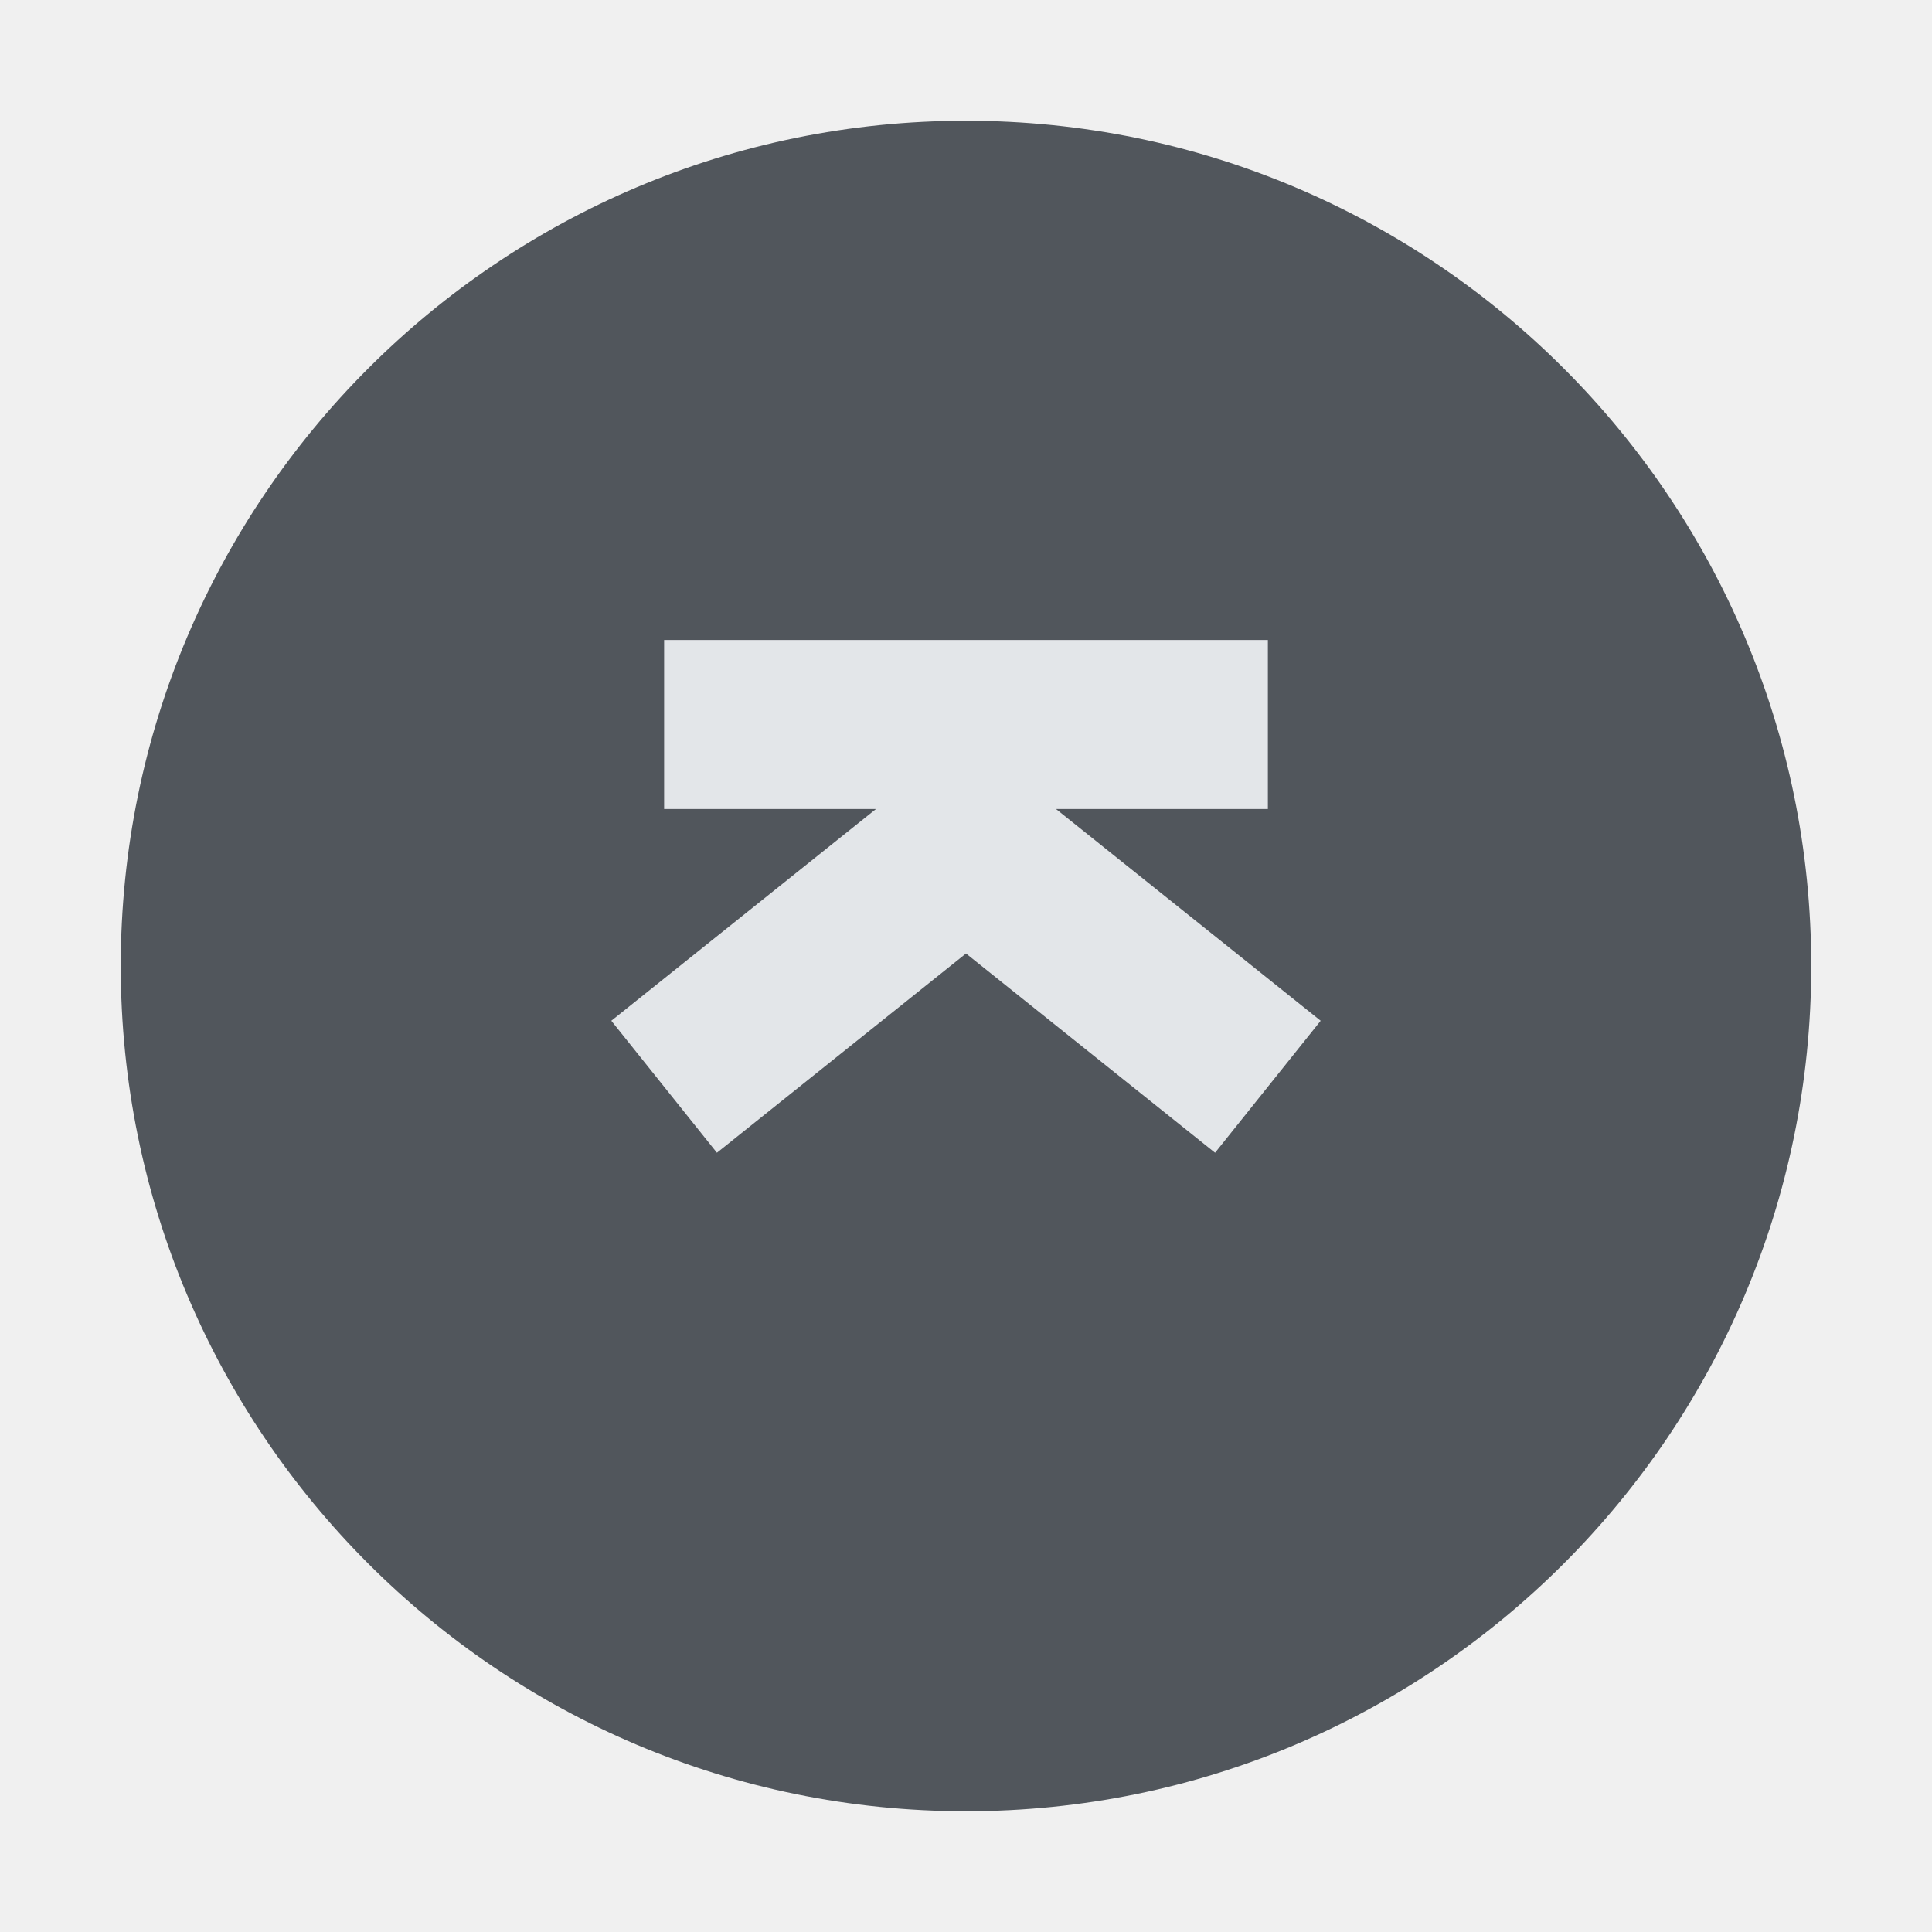
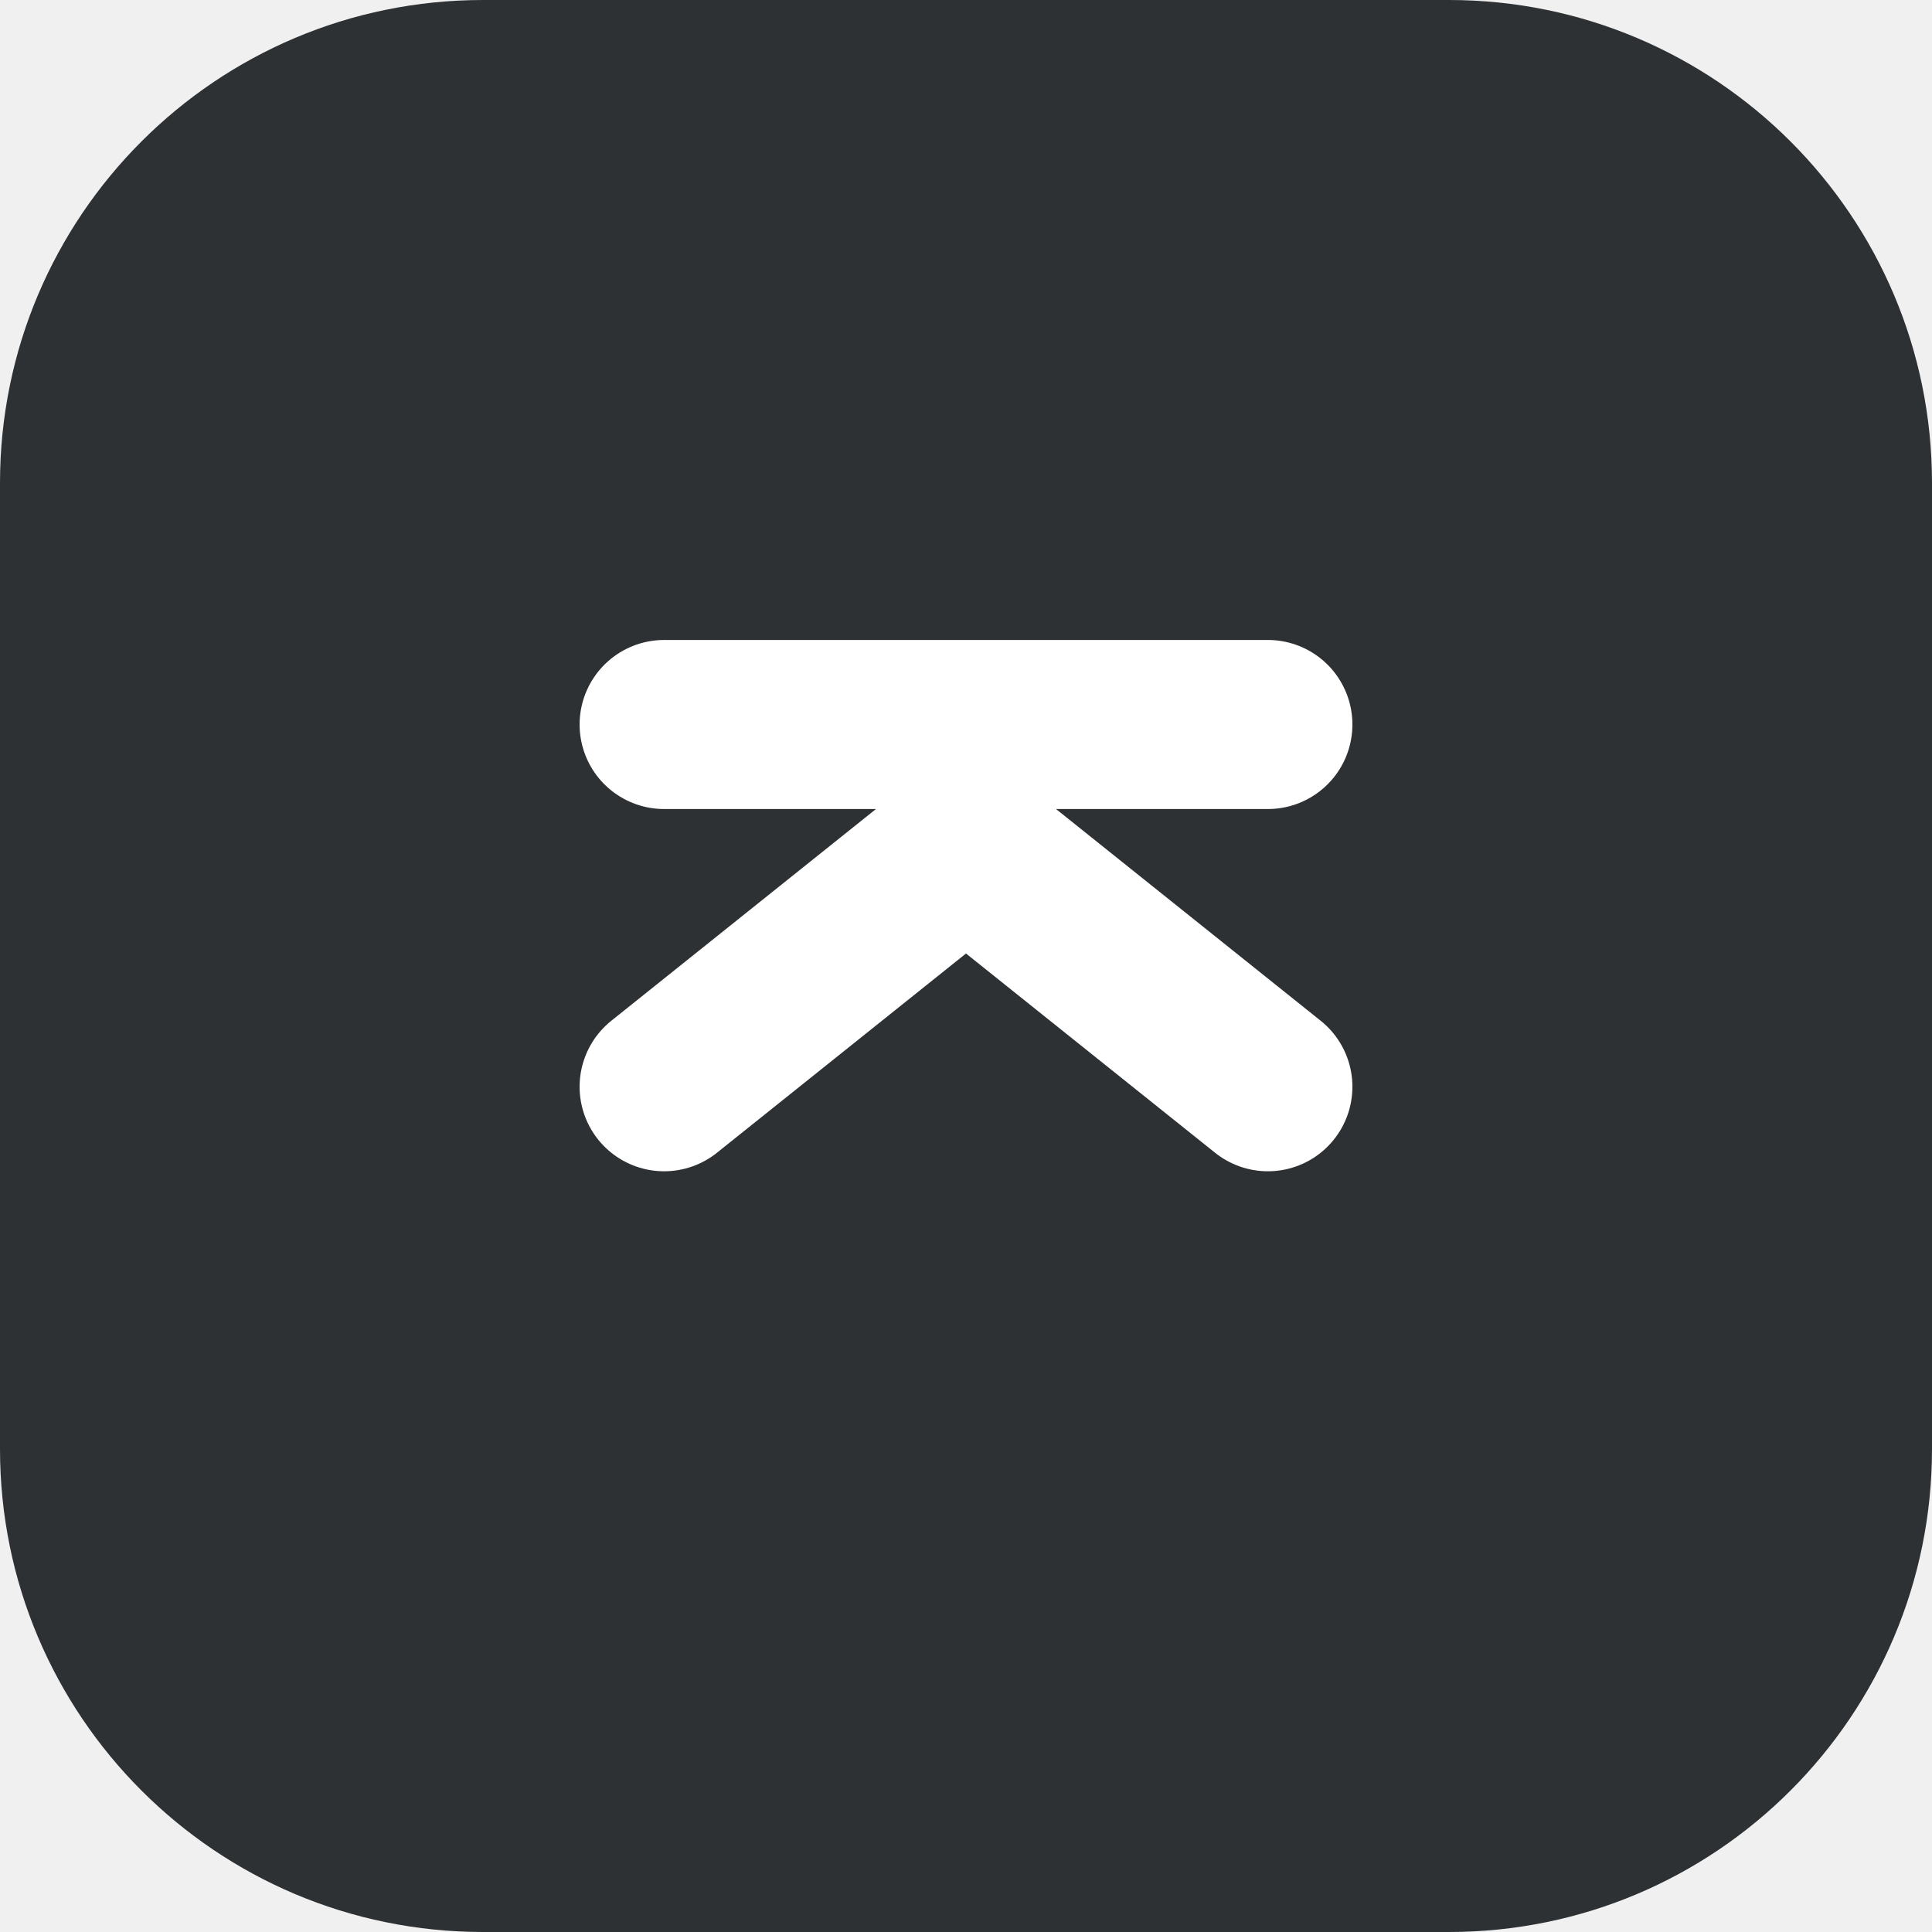
<svg xmlns="http://www.w3.org/2000/svg" width="64" height="64" viewBox="0 0 16 16">
  <g transform="translate(0 0)">
-     <circle cx="8" cy="8" r="7" fill="#51565c" />
-     <path d="M3.5 4h5m-5 3 2.5-2L8.5 7" fill="none" stroke="#e3e6e9" transform="translate(2 2)" stroke-width="1.4" stroke-linecap="butt" stroke-linejoin="miter" />
+     <rect x="0" y="0" width="16" height="16" rx="4" fill="#2e3134" />
+     <path d="M3.5 4h5m-5 3 2.5-2L8.5 7" fill="none" stroke="#ffffff" transform="translate(2 2)" stroke-width="1.4" stroke-linecap="round" stroke-linejoin="round" />
  </g>
</svg>
